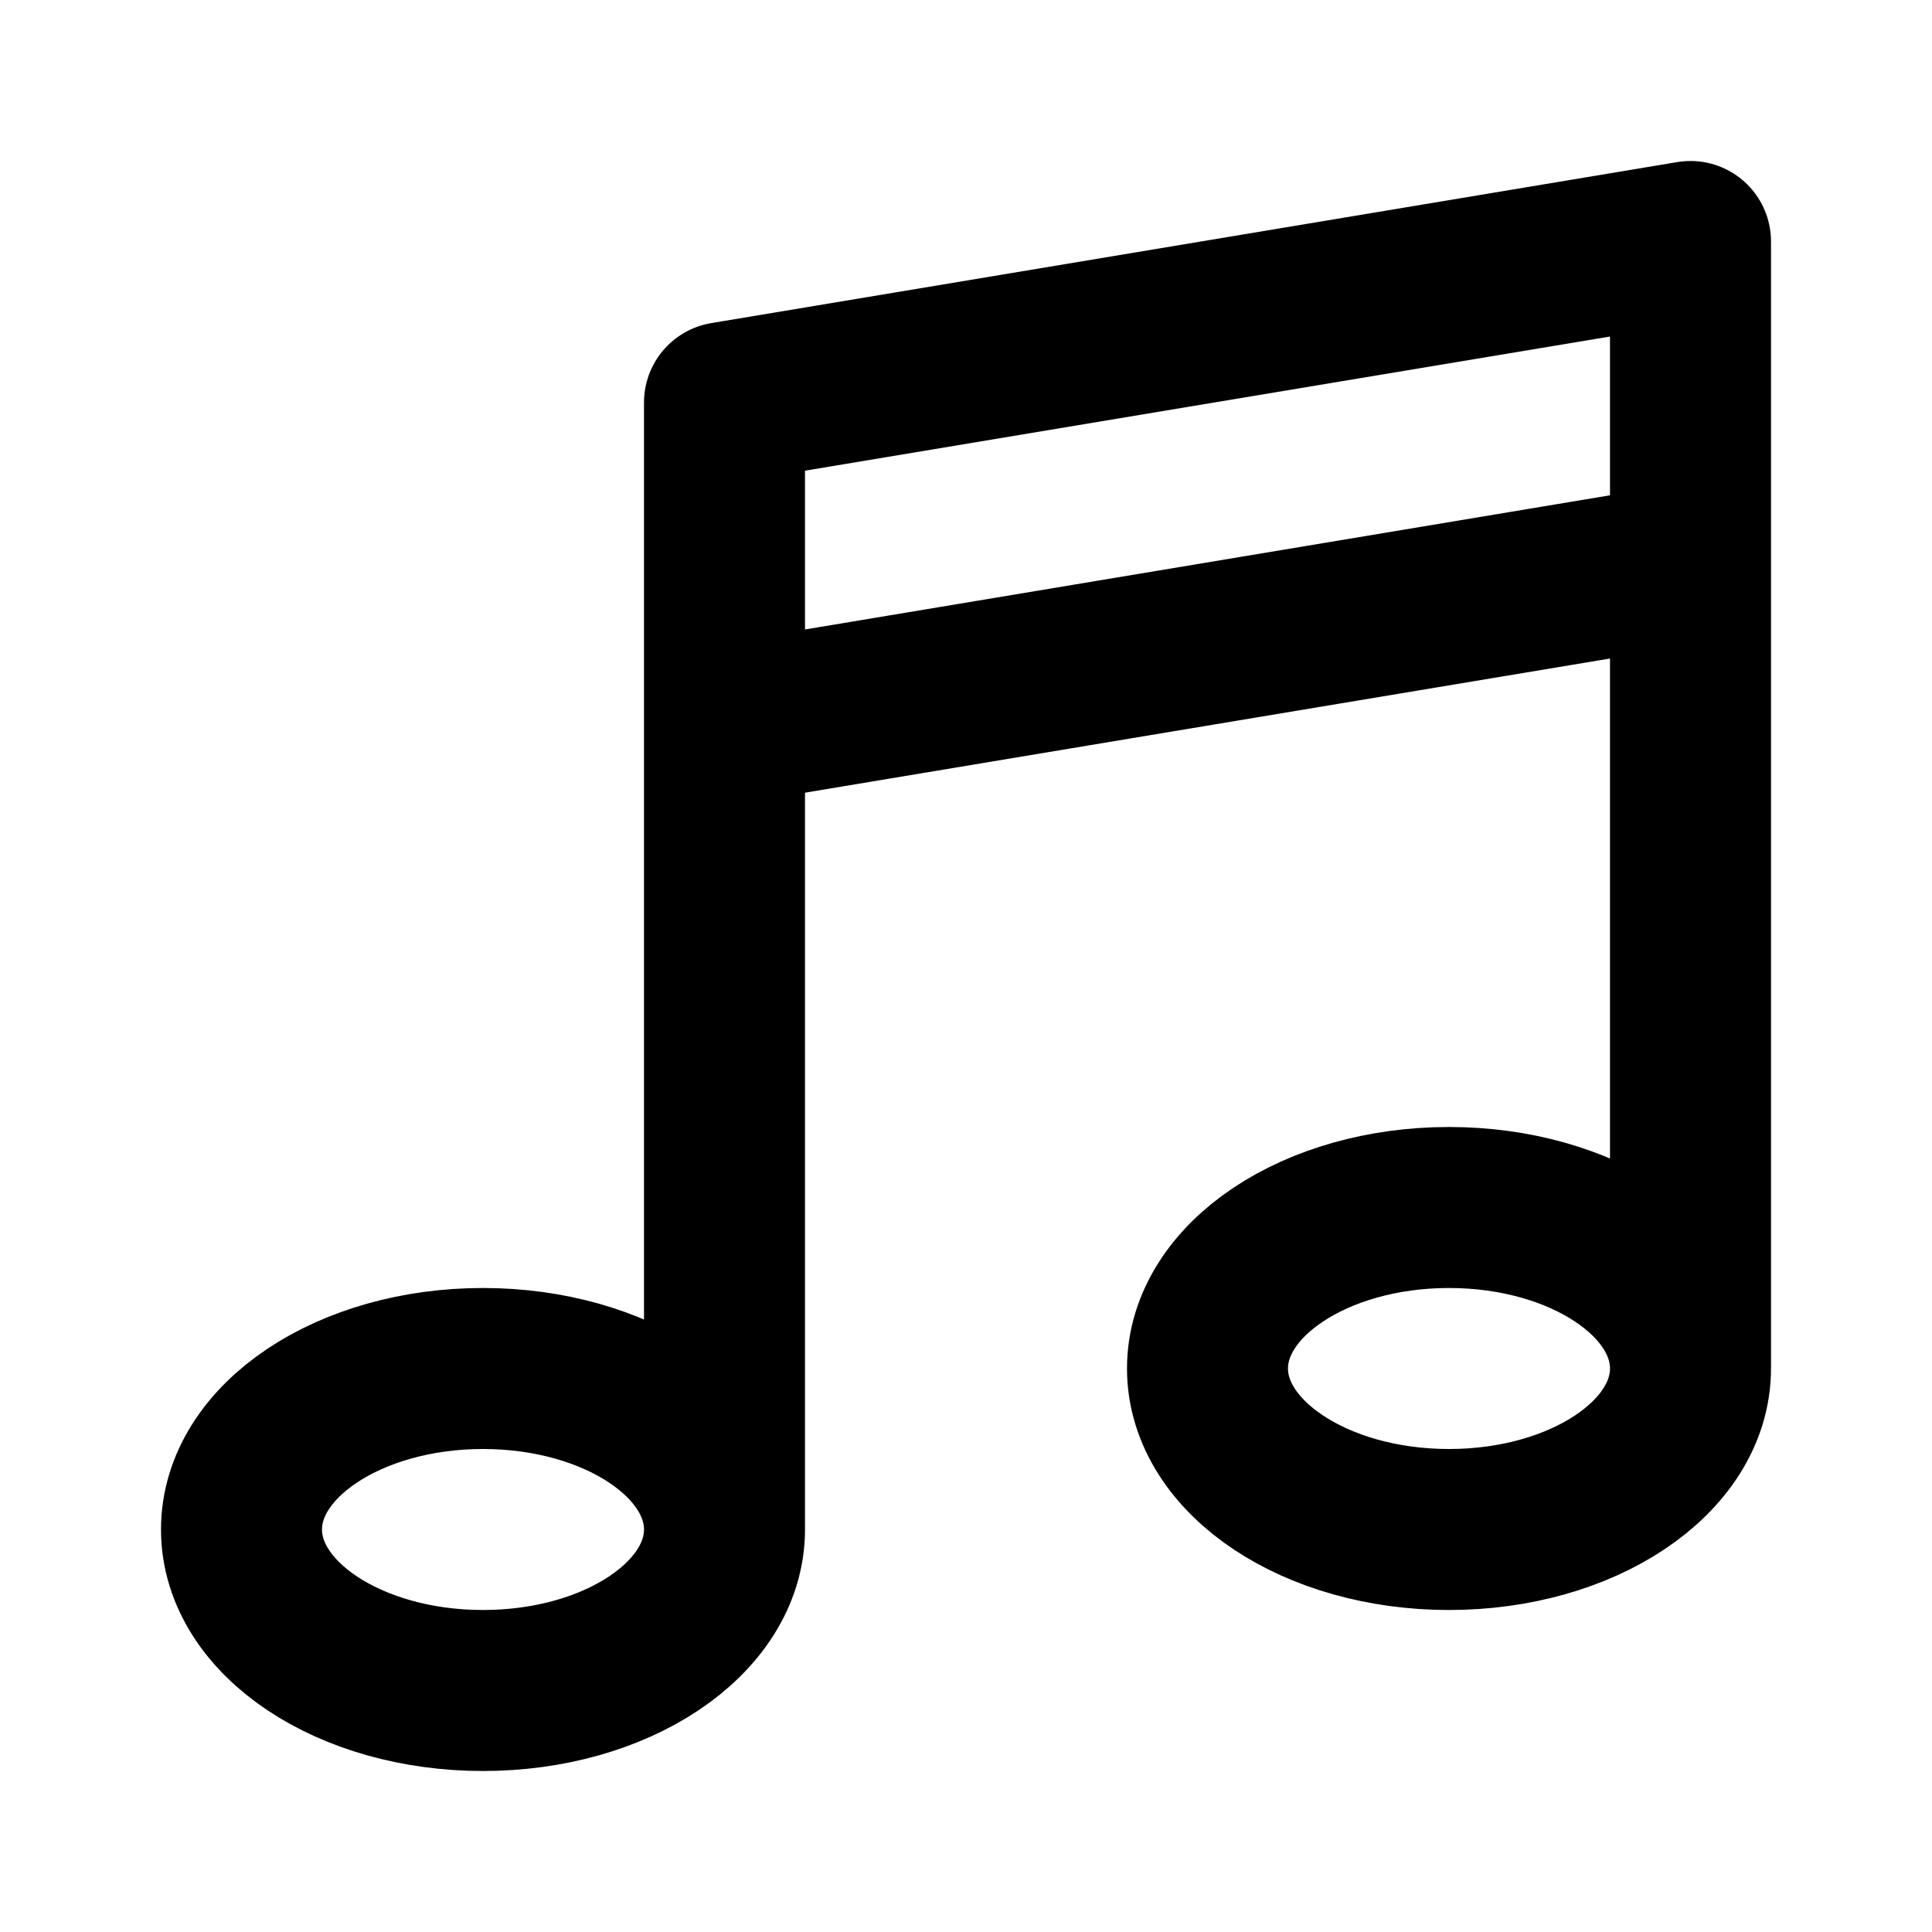
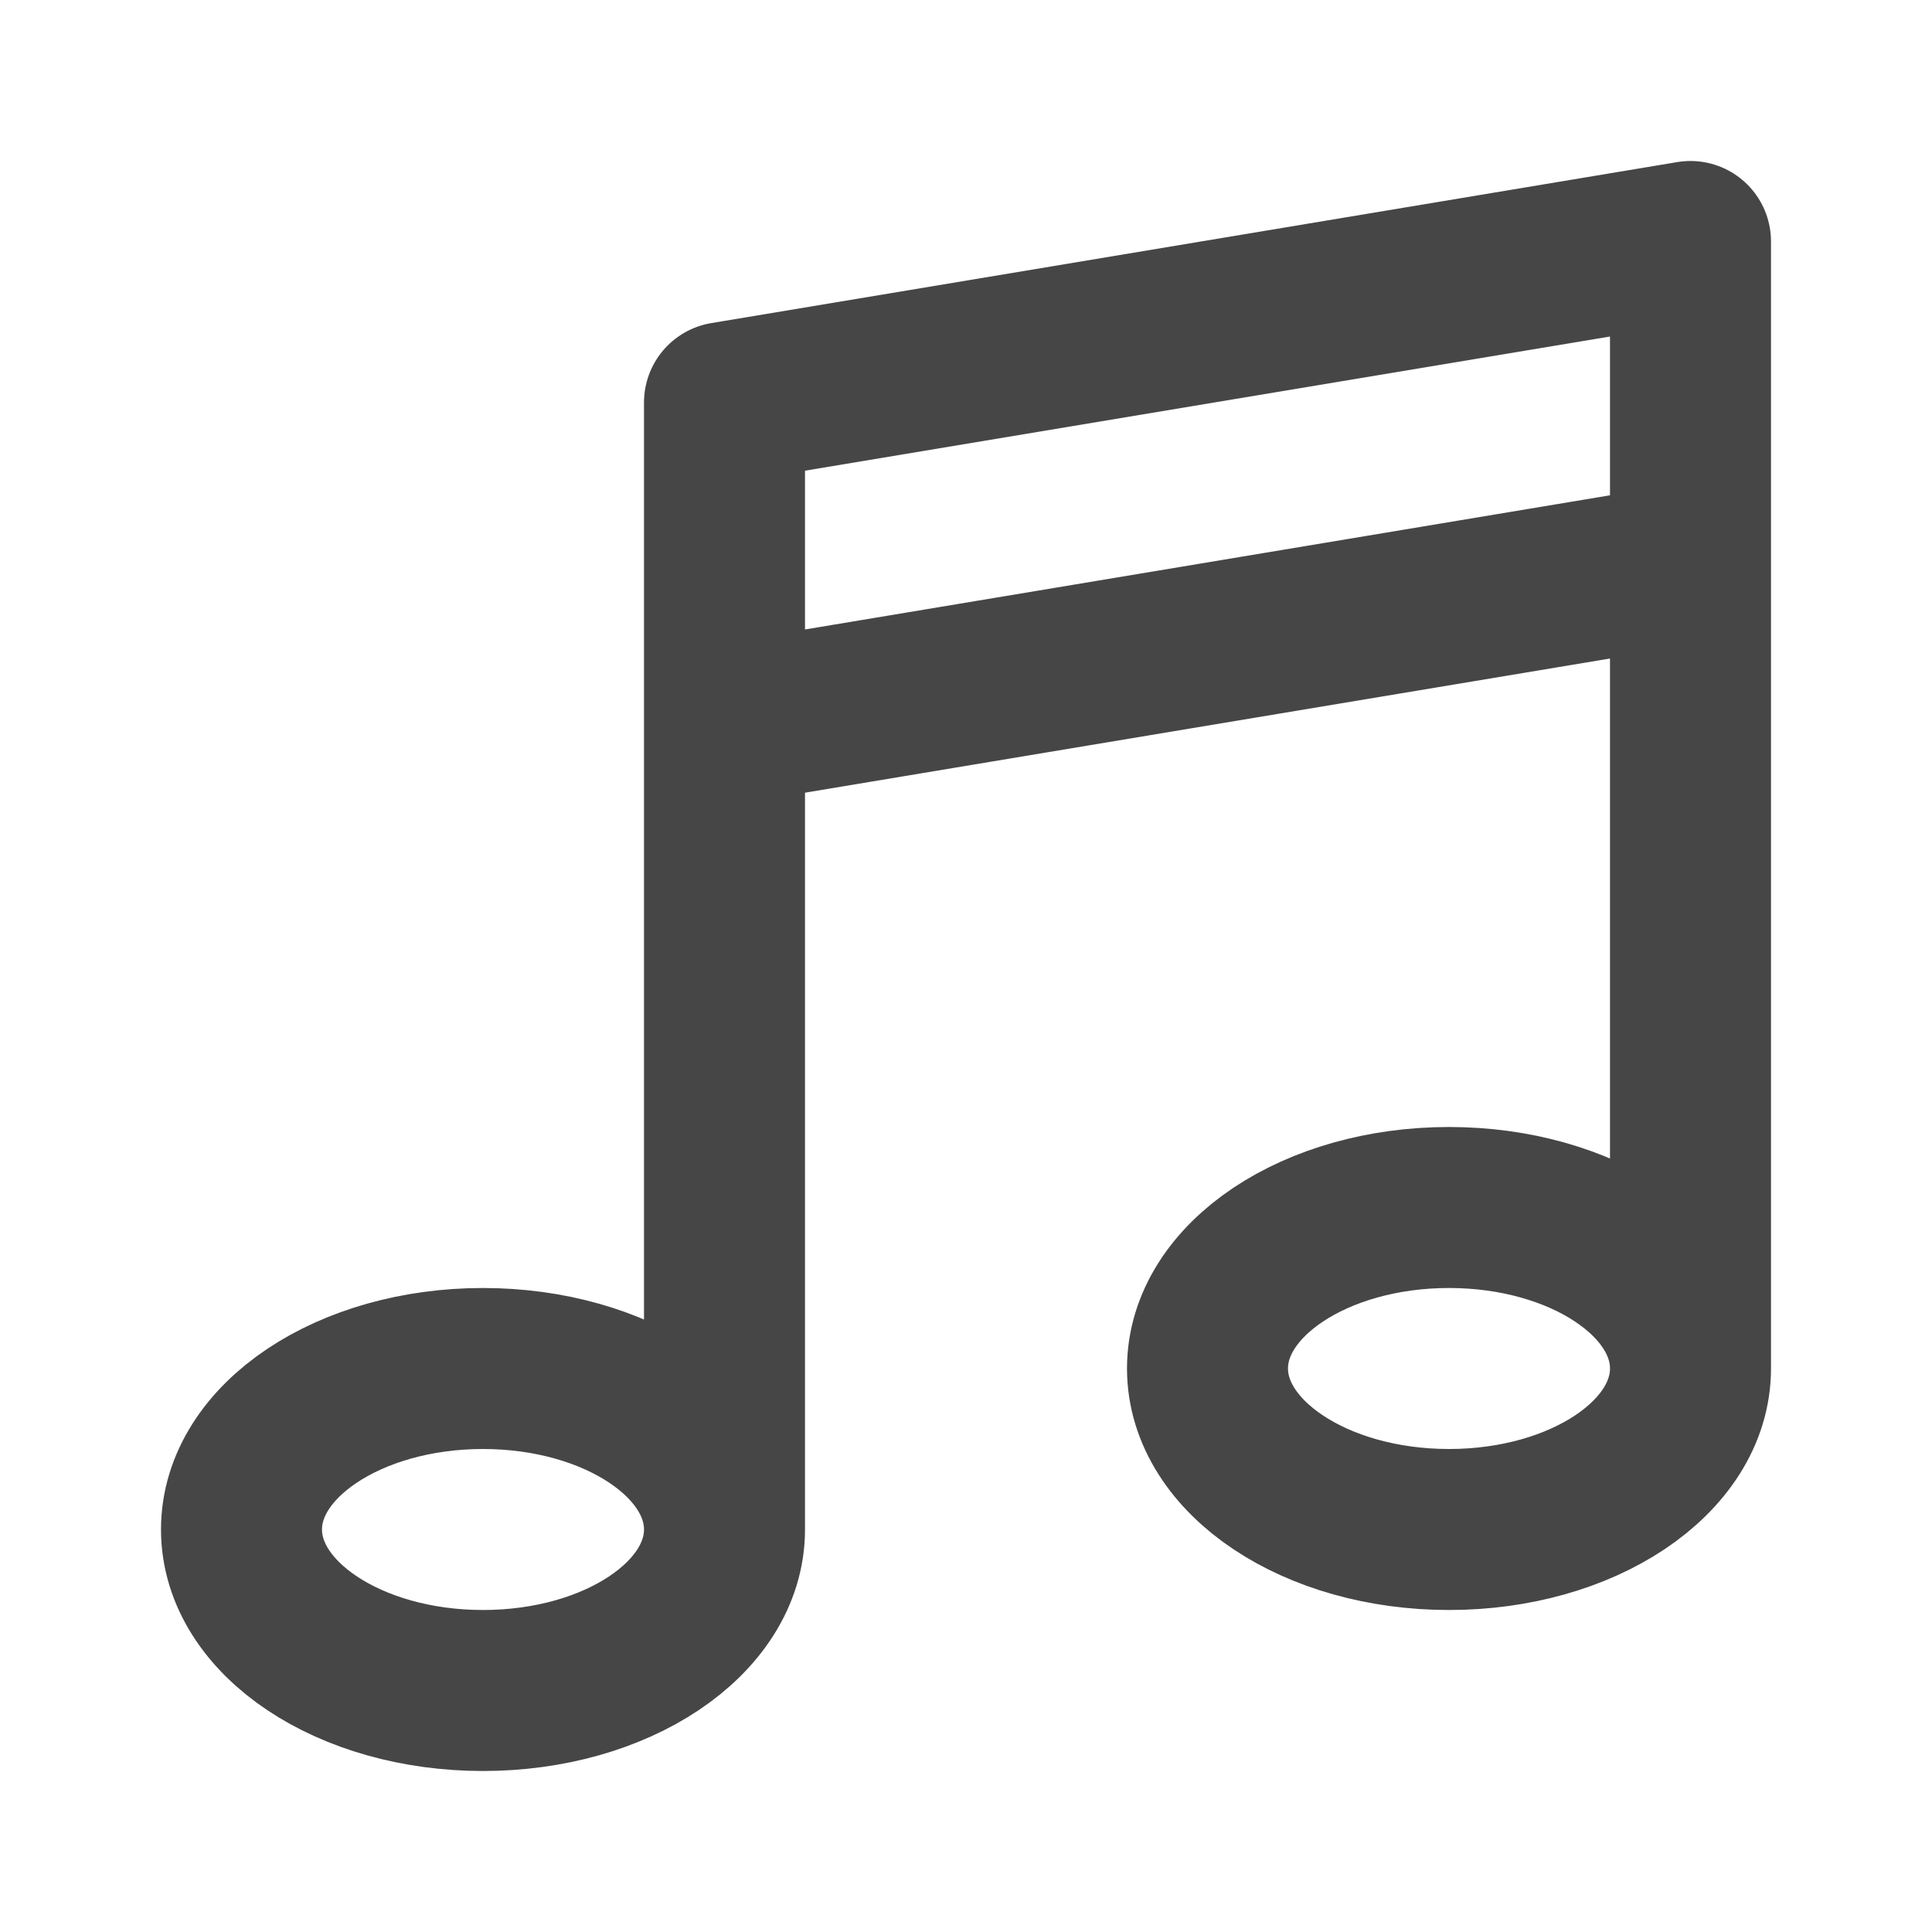
<svg xmlns="http://www.w3.org/2000/svg" width="800px" height="800px" viewBox="0 0 24 24" fill="none">
-   <path d="M9 19C9 20.105 7.657 21 6 21C4.343 21 3 20.105 3 19C3 17.895 4.343 17 6 17C7.657 17 9 17.895 9 19ZM9 19V5L21 3V17M21 17C21 18.105 19.657 19 18 19C16.343 19 15 18.105 15 17C15 15.895 16.343 15 18 15C19.657 15 21 15.895 21 17ZM9 9L21 7" stroke="#000000" stroke-width="2" stroke-linecap="round" stroke-linejoin="round" />
+   <path d="M9 19C9 20.105 7.657 21 6 21C4.343 21 3 20.105 3 19C3 17.895 4.343 17 6 17C7.657 17 9 17.895 9 19ZM9 19V5L21 3V17M21 17C21 18.105 19.657 19 18 19C16.343 19 15 18.105 15 17C15 15.895 16.343 15 18 15C19.657 15 21 15.895 21 17ZM9 9L21 7" stroke="#464646" stroke-width="2" stroke-linecap="round" stroke-linejoin="round" />
</svg>
